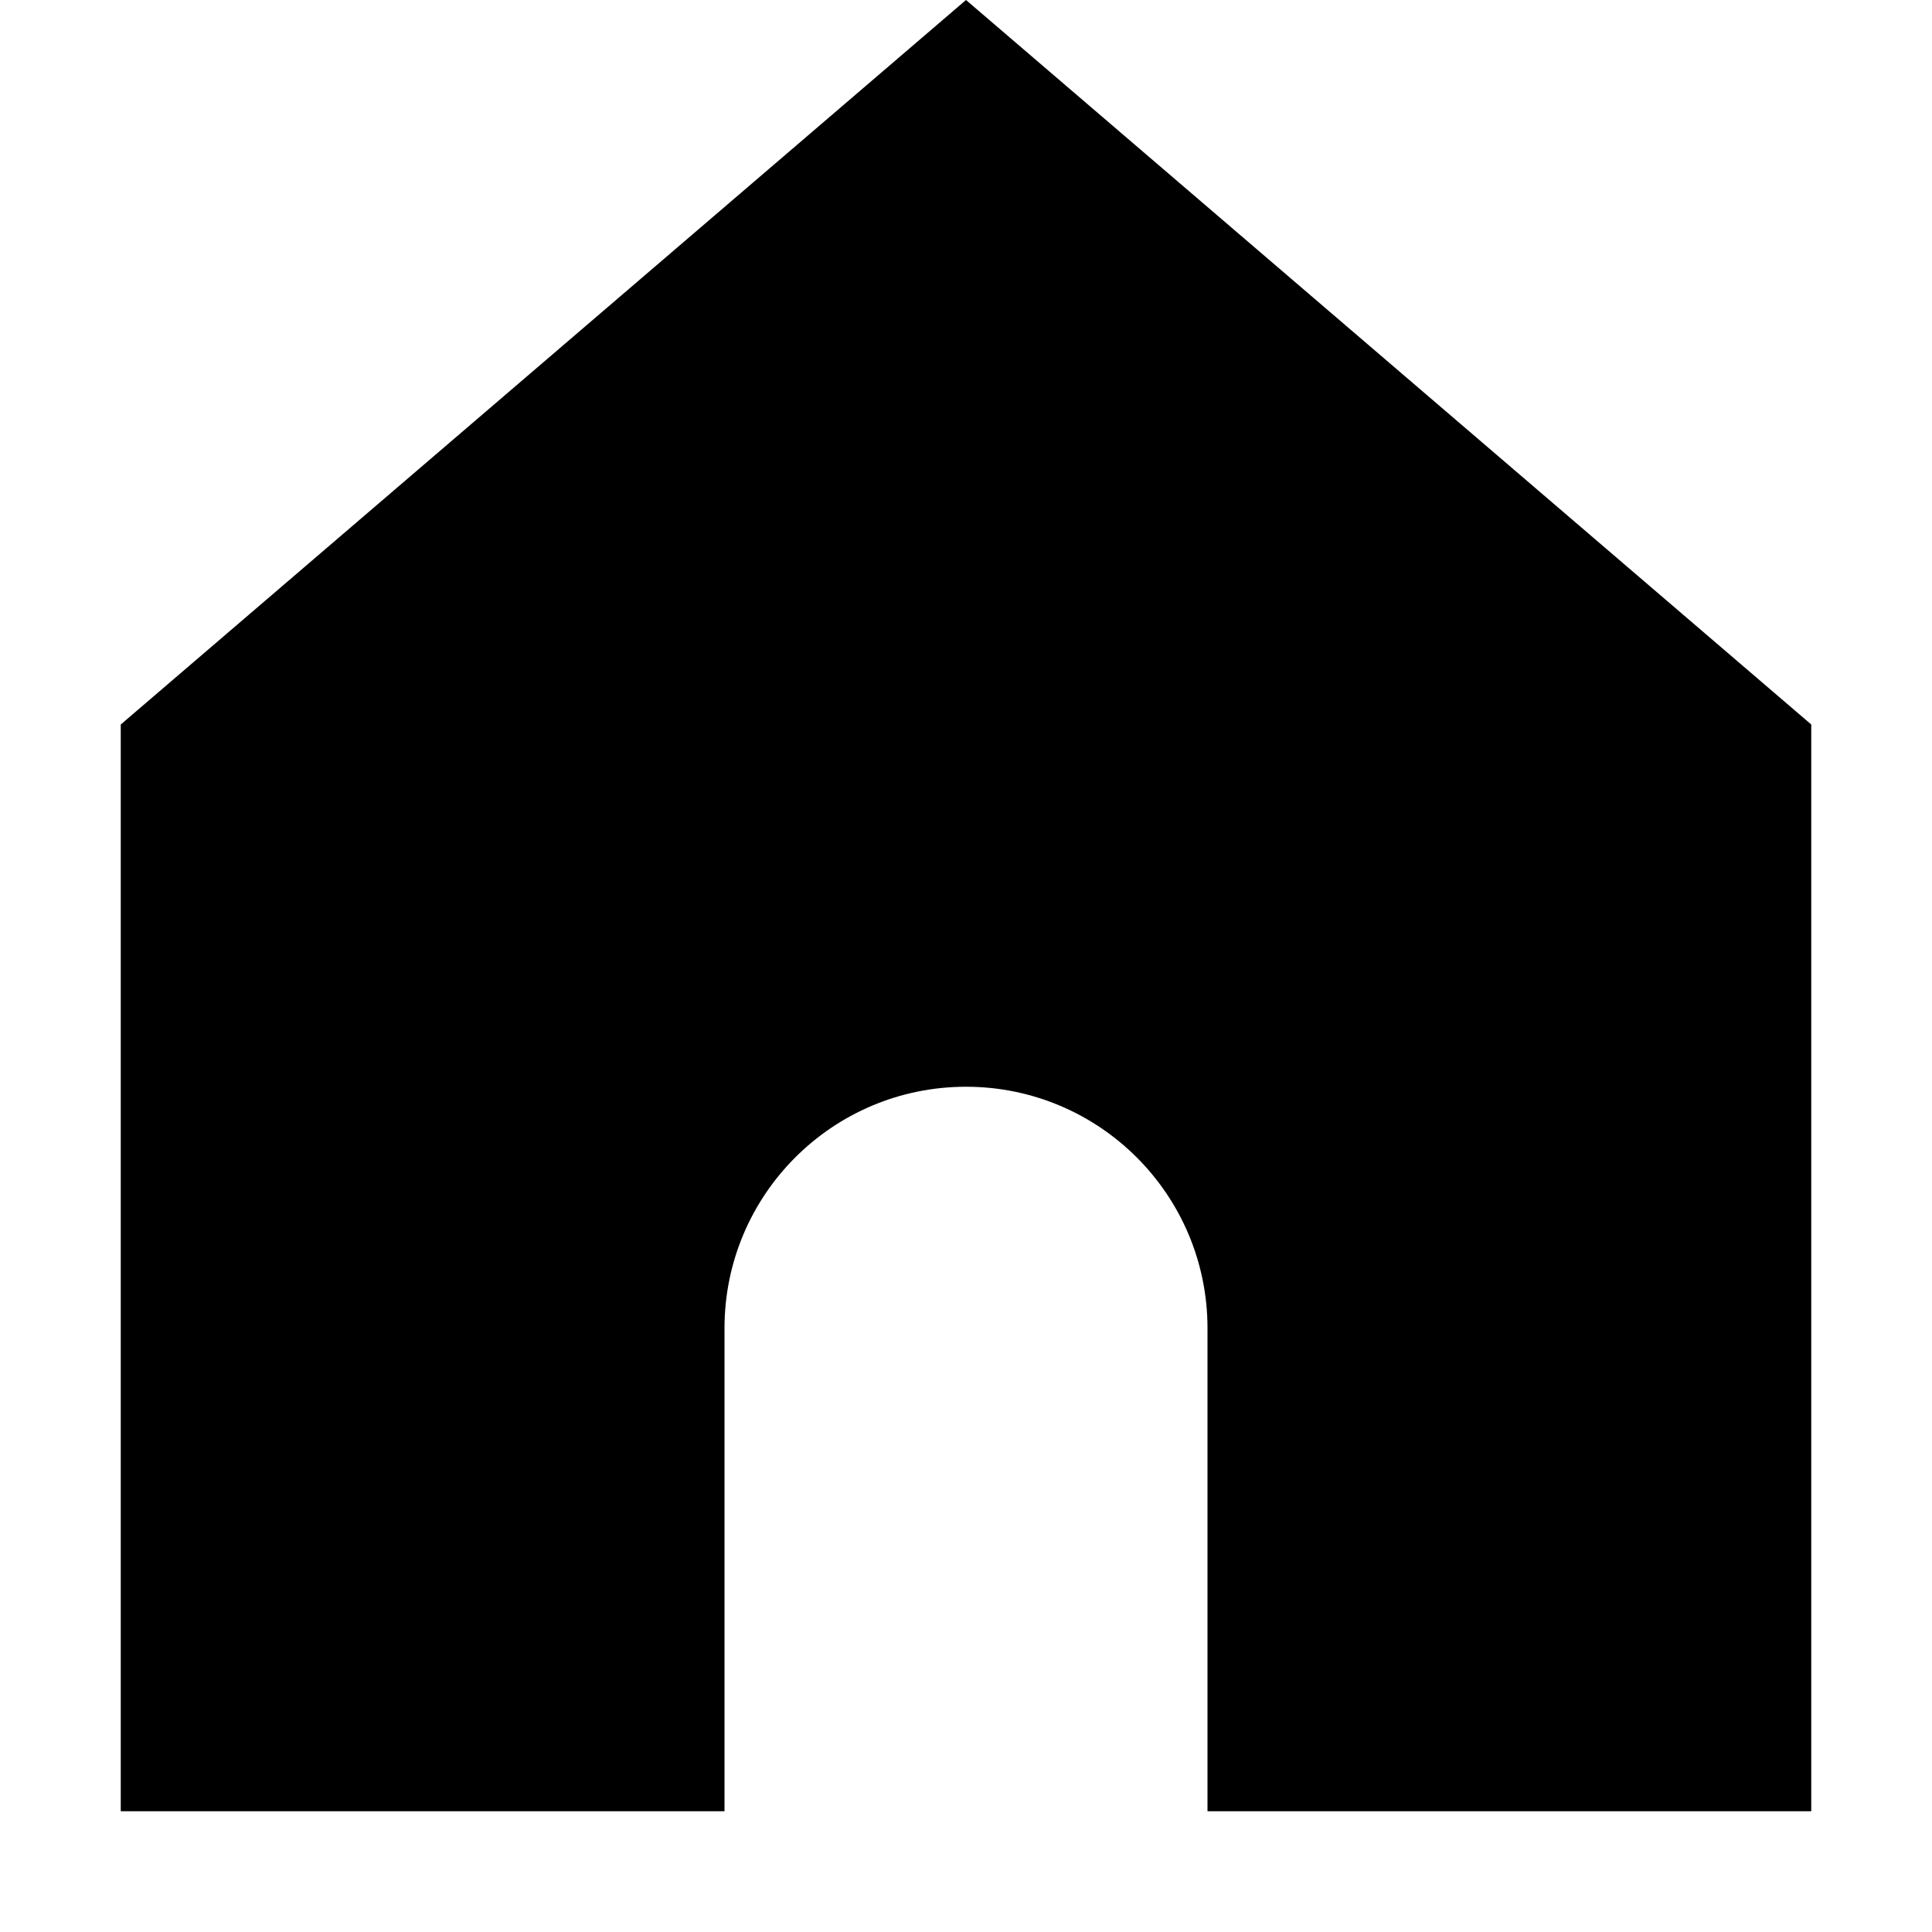
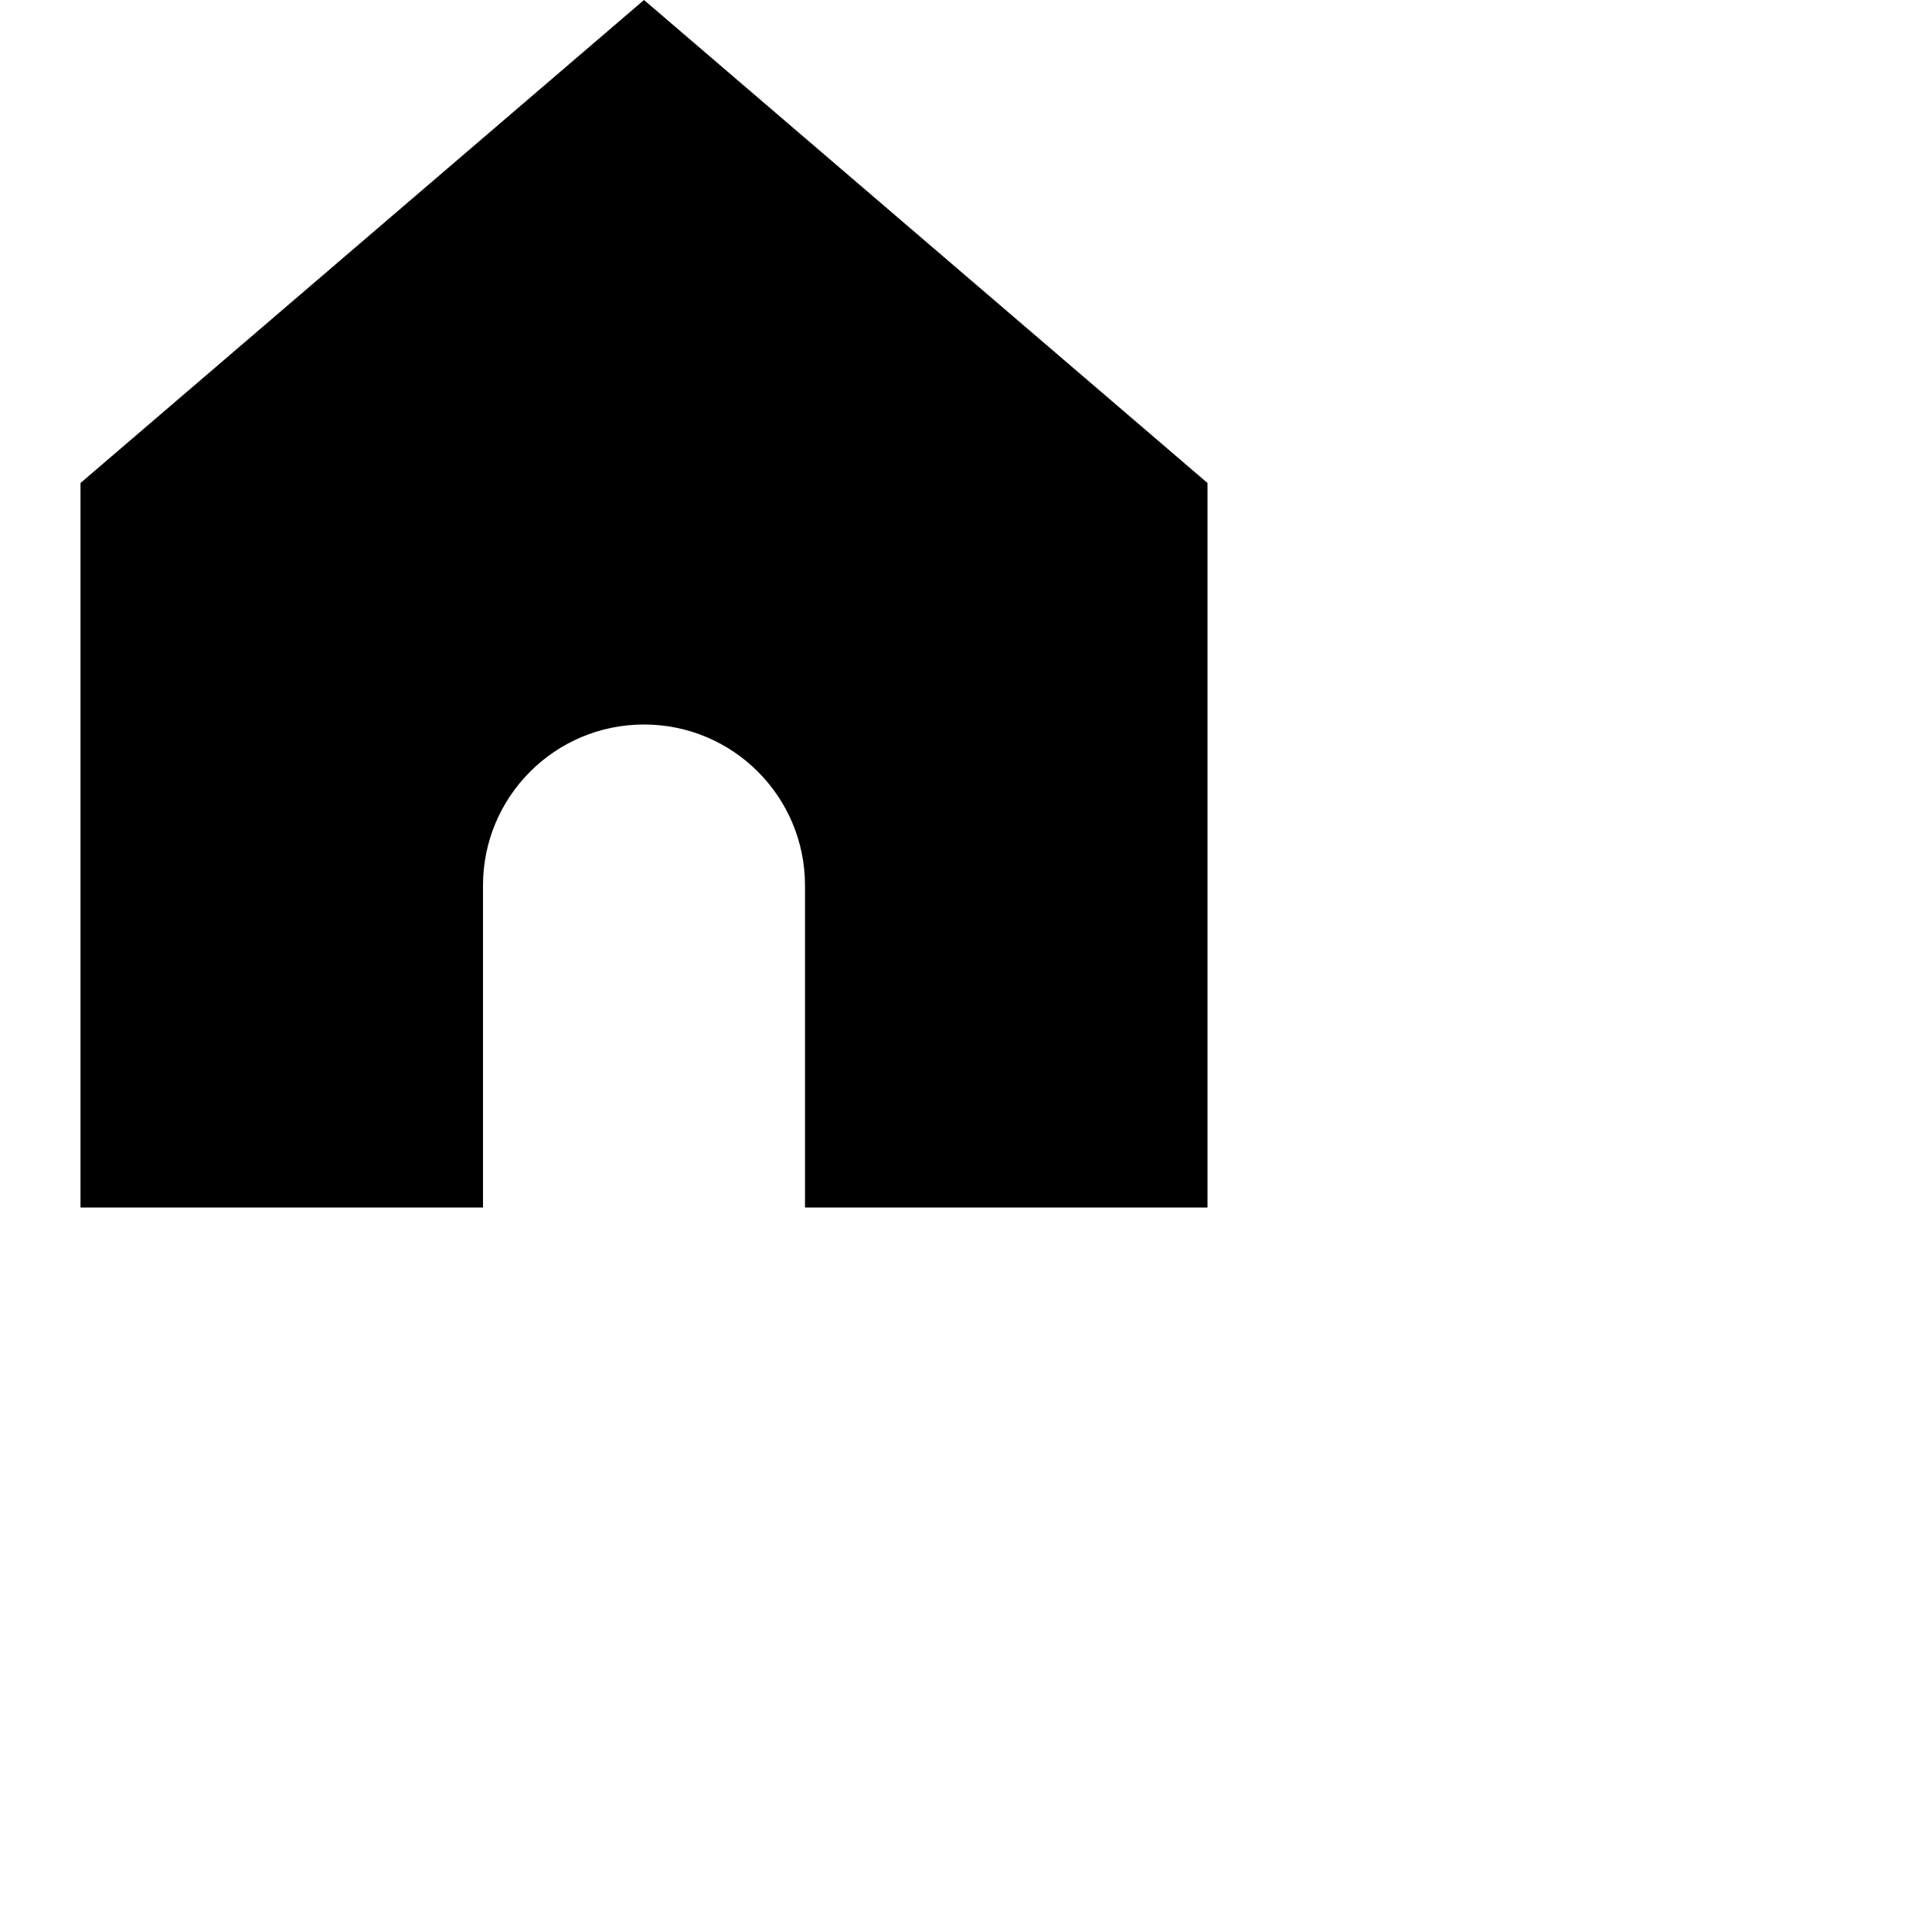
- <svg xmlns="http://www.w3.org/2000/svg" width="800px" height="800px" viewBox="0 0 16 16" fill="none">
+ <svg xmlns="http://www.w3.org/2000/svg" width="800px" height="800px" viewBox="0 0 24 24" fill="none">
  <path d="M1 6V15H6V11C6 9.895 6.895 9 8 9C9.105 9 10 9.895 10 11V15H15V6L8 0L1 6Z" fill="#000000" />
</svg>
